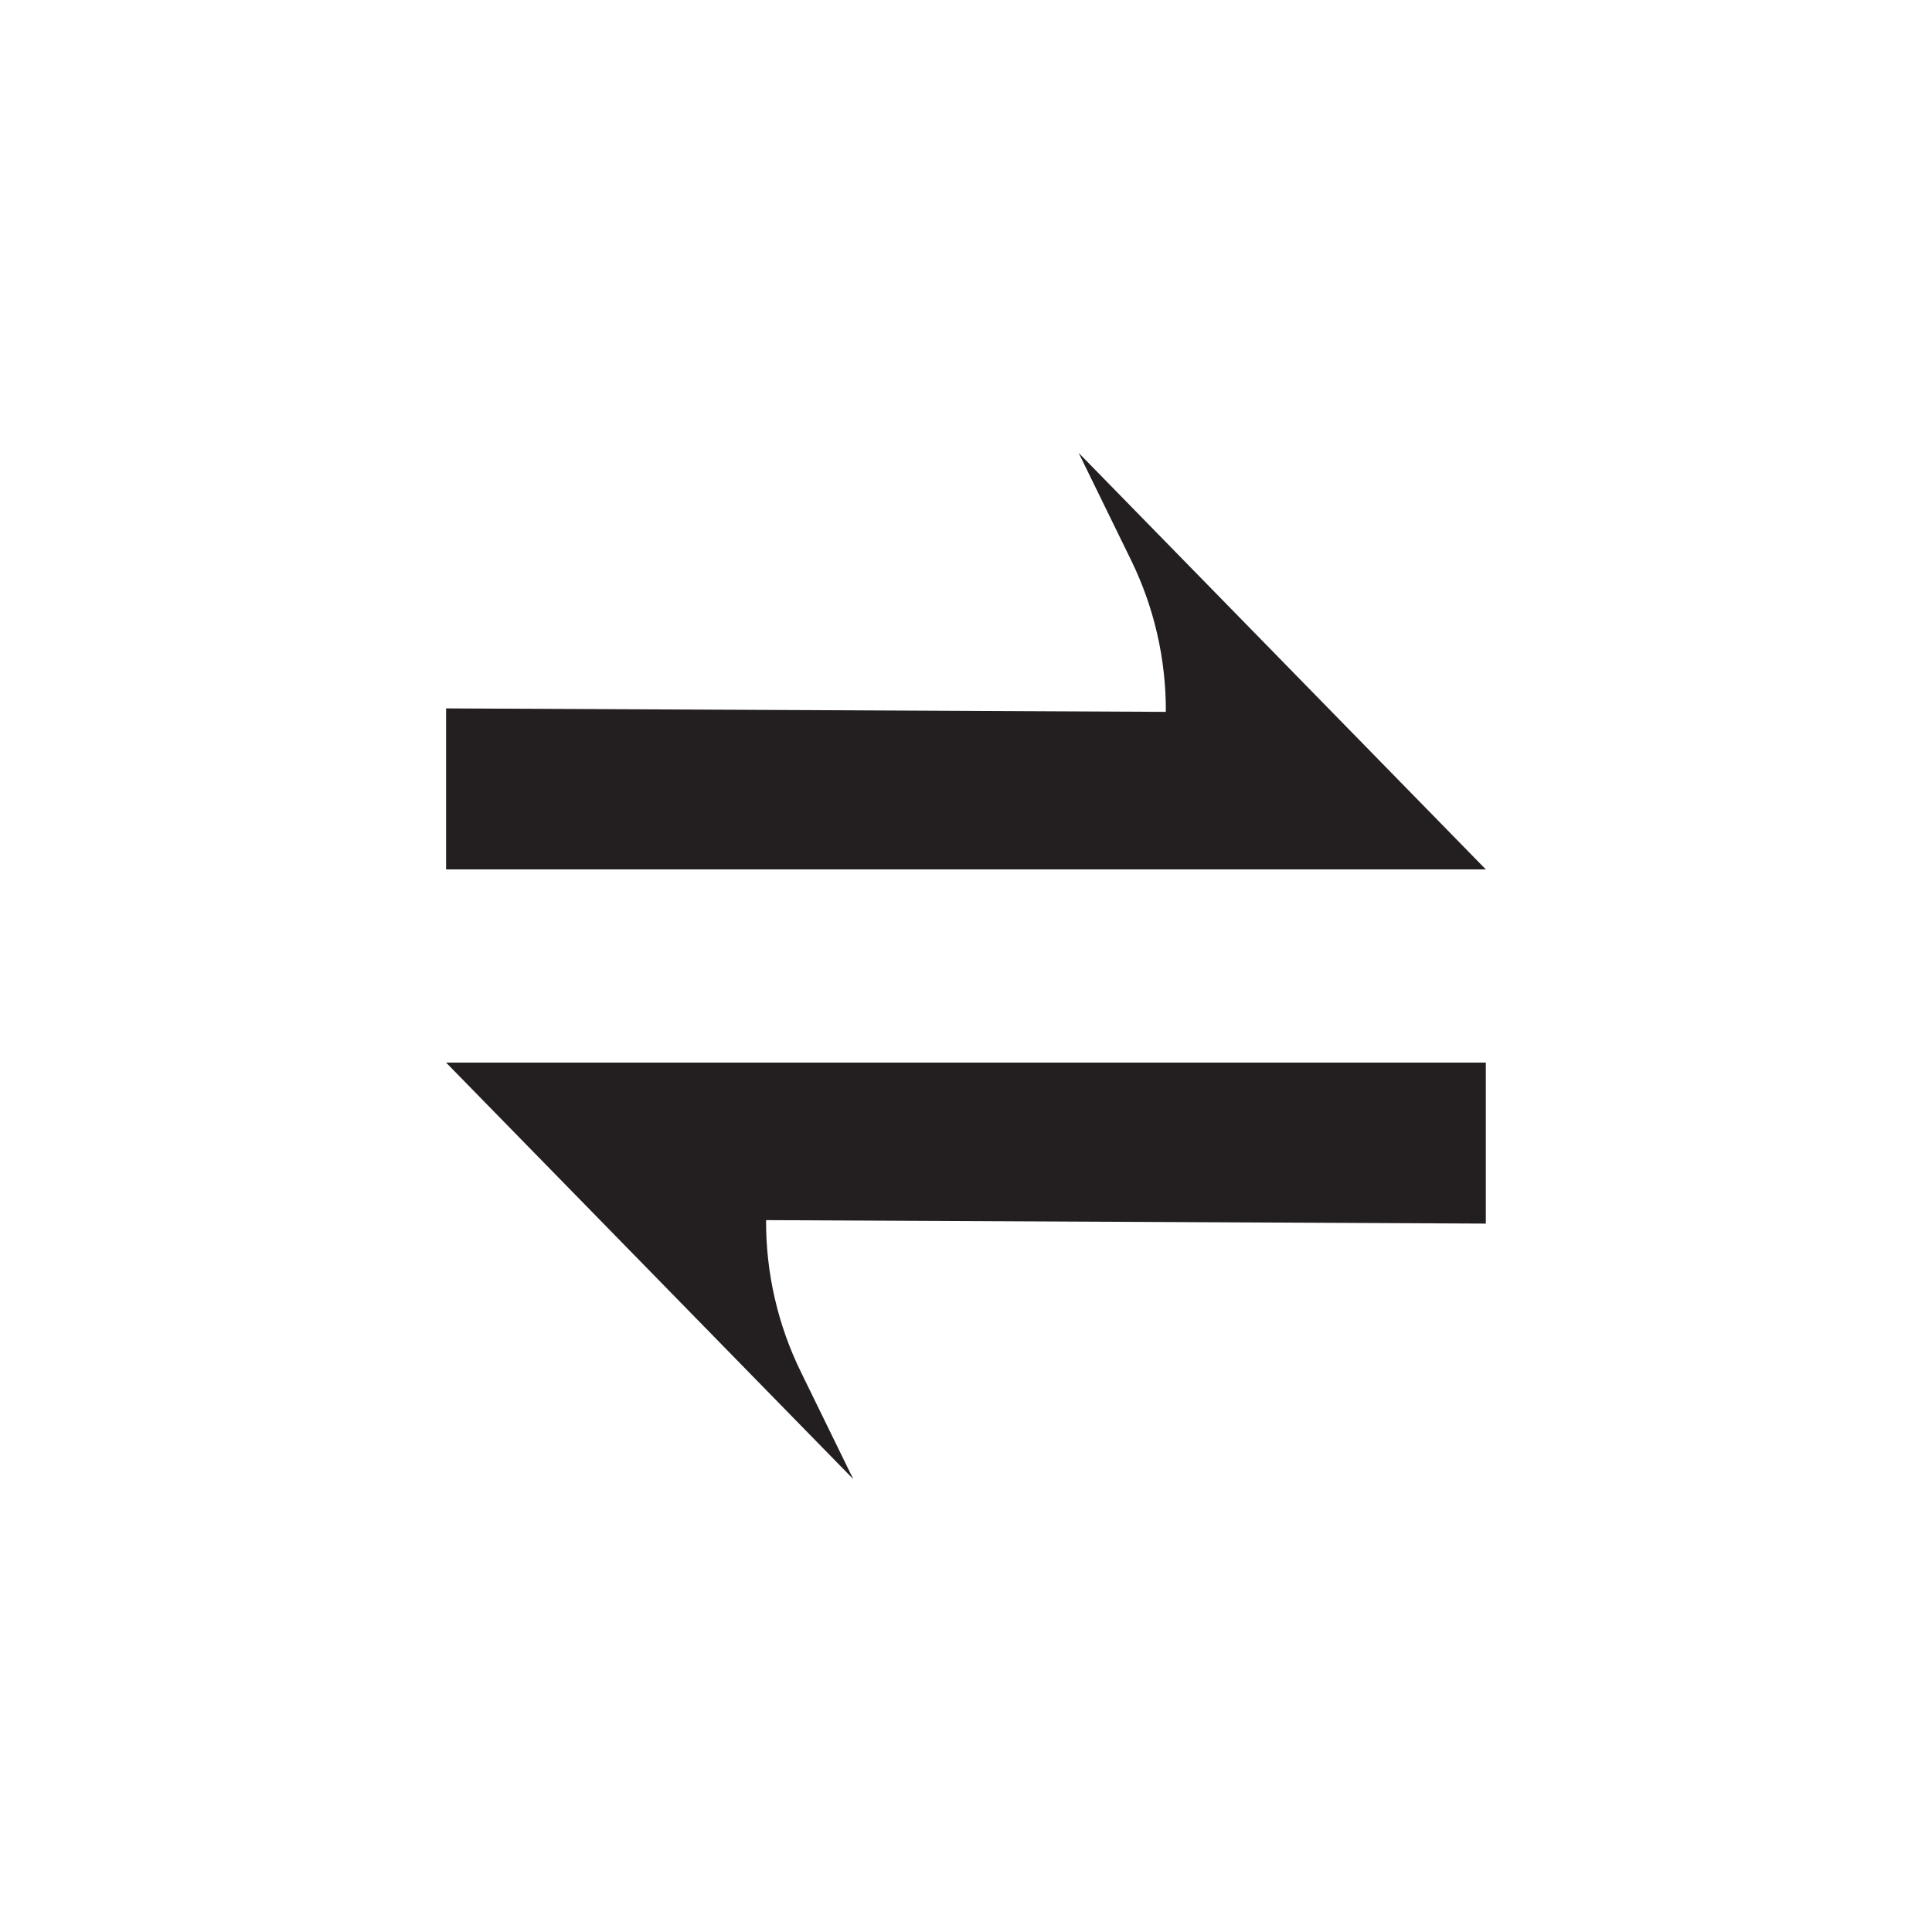
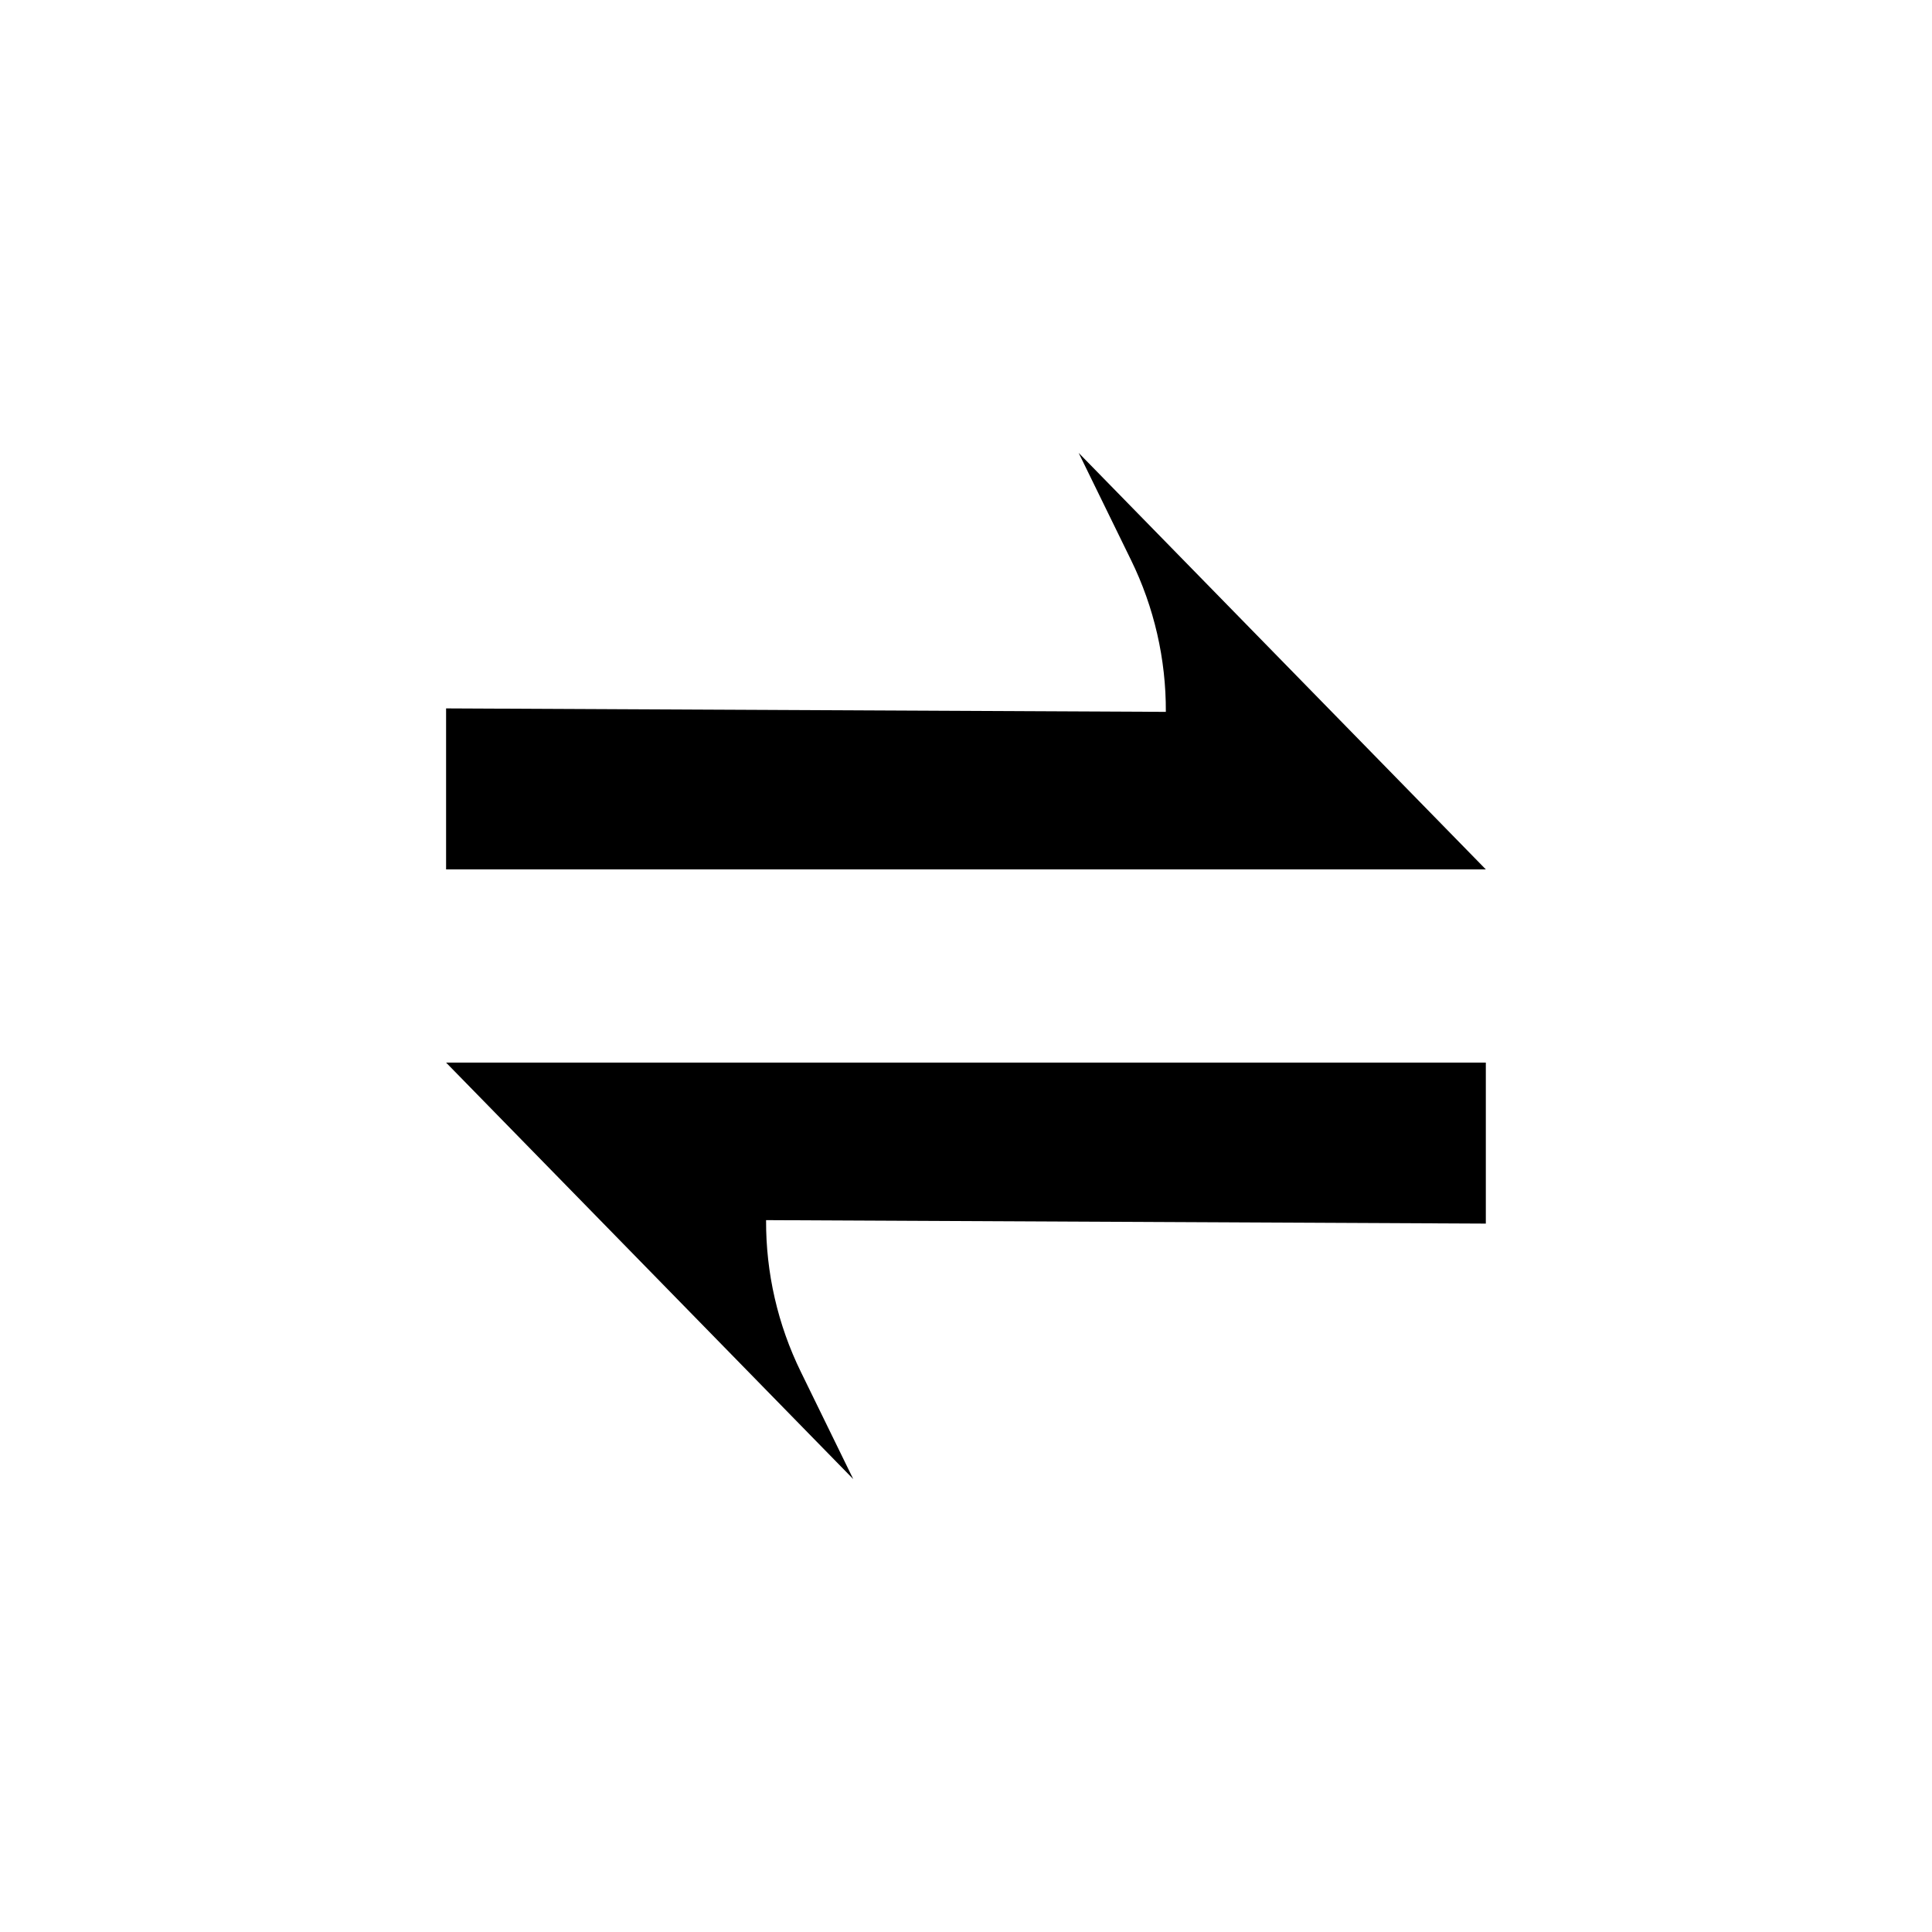
<svg xmlns="http://www.w3.org/2000/svg" width="48" height="48" viewBox="0 0 48 48" fill="none">
-   <path d="M36.915 21.6H11.083V17.6L28.965 17.686C28.971 16.378 28.675 15.087 28.099 13.912L26.799 11.252L36.915 21.6Z" fill="#231F20" />
-   <path d="M11.083 26.4H36.915V30.4L19.033 30.314C19.027 31.622 19.323 32.914 19.899 34.088L21.199 36.748L11.083 26.4Z" fill="#231F20" />
+   <path d="M36.915 21.6H11.083V17.6L28.965 17.686C28.971 16.378 28.675 15.087 28.099 13.912L26.799 11.252L36.915 21.6Z" fill="currentColor" />
+   <path d="M11.083 26.4H36.915V30.4L19.033 30.314C19.027 31.622 19.323 32.914 19.899 34.088L21.199 36.748L11.083 26.4Z" fill="currentColor" />
</svg>
